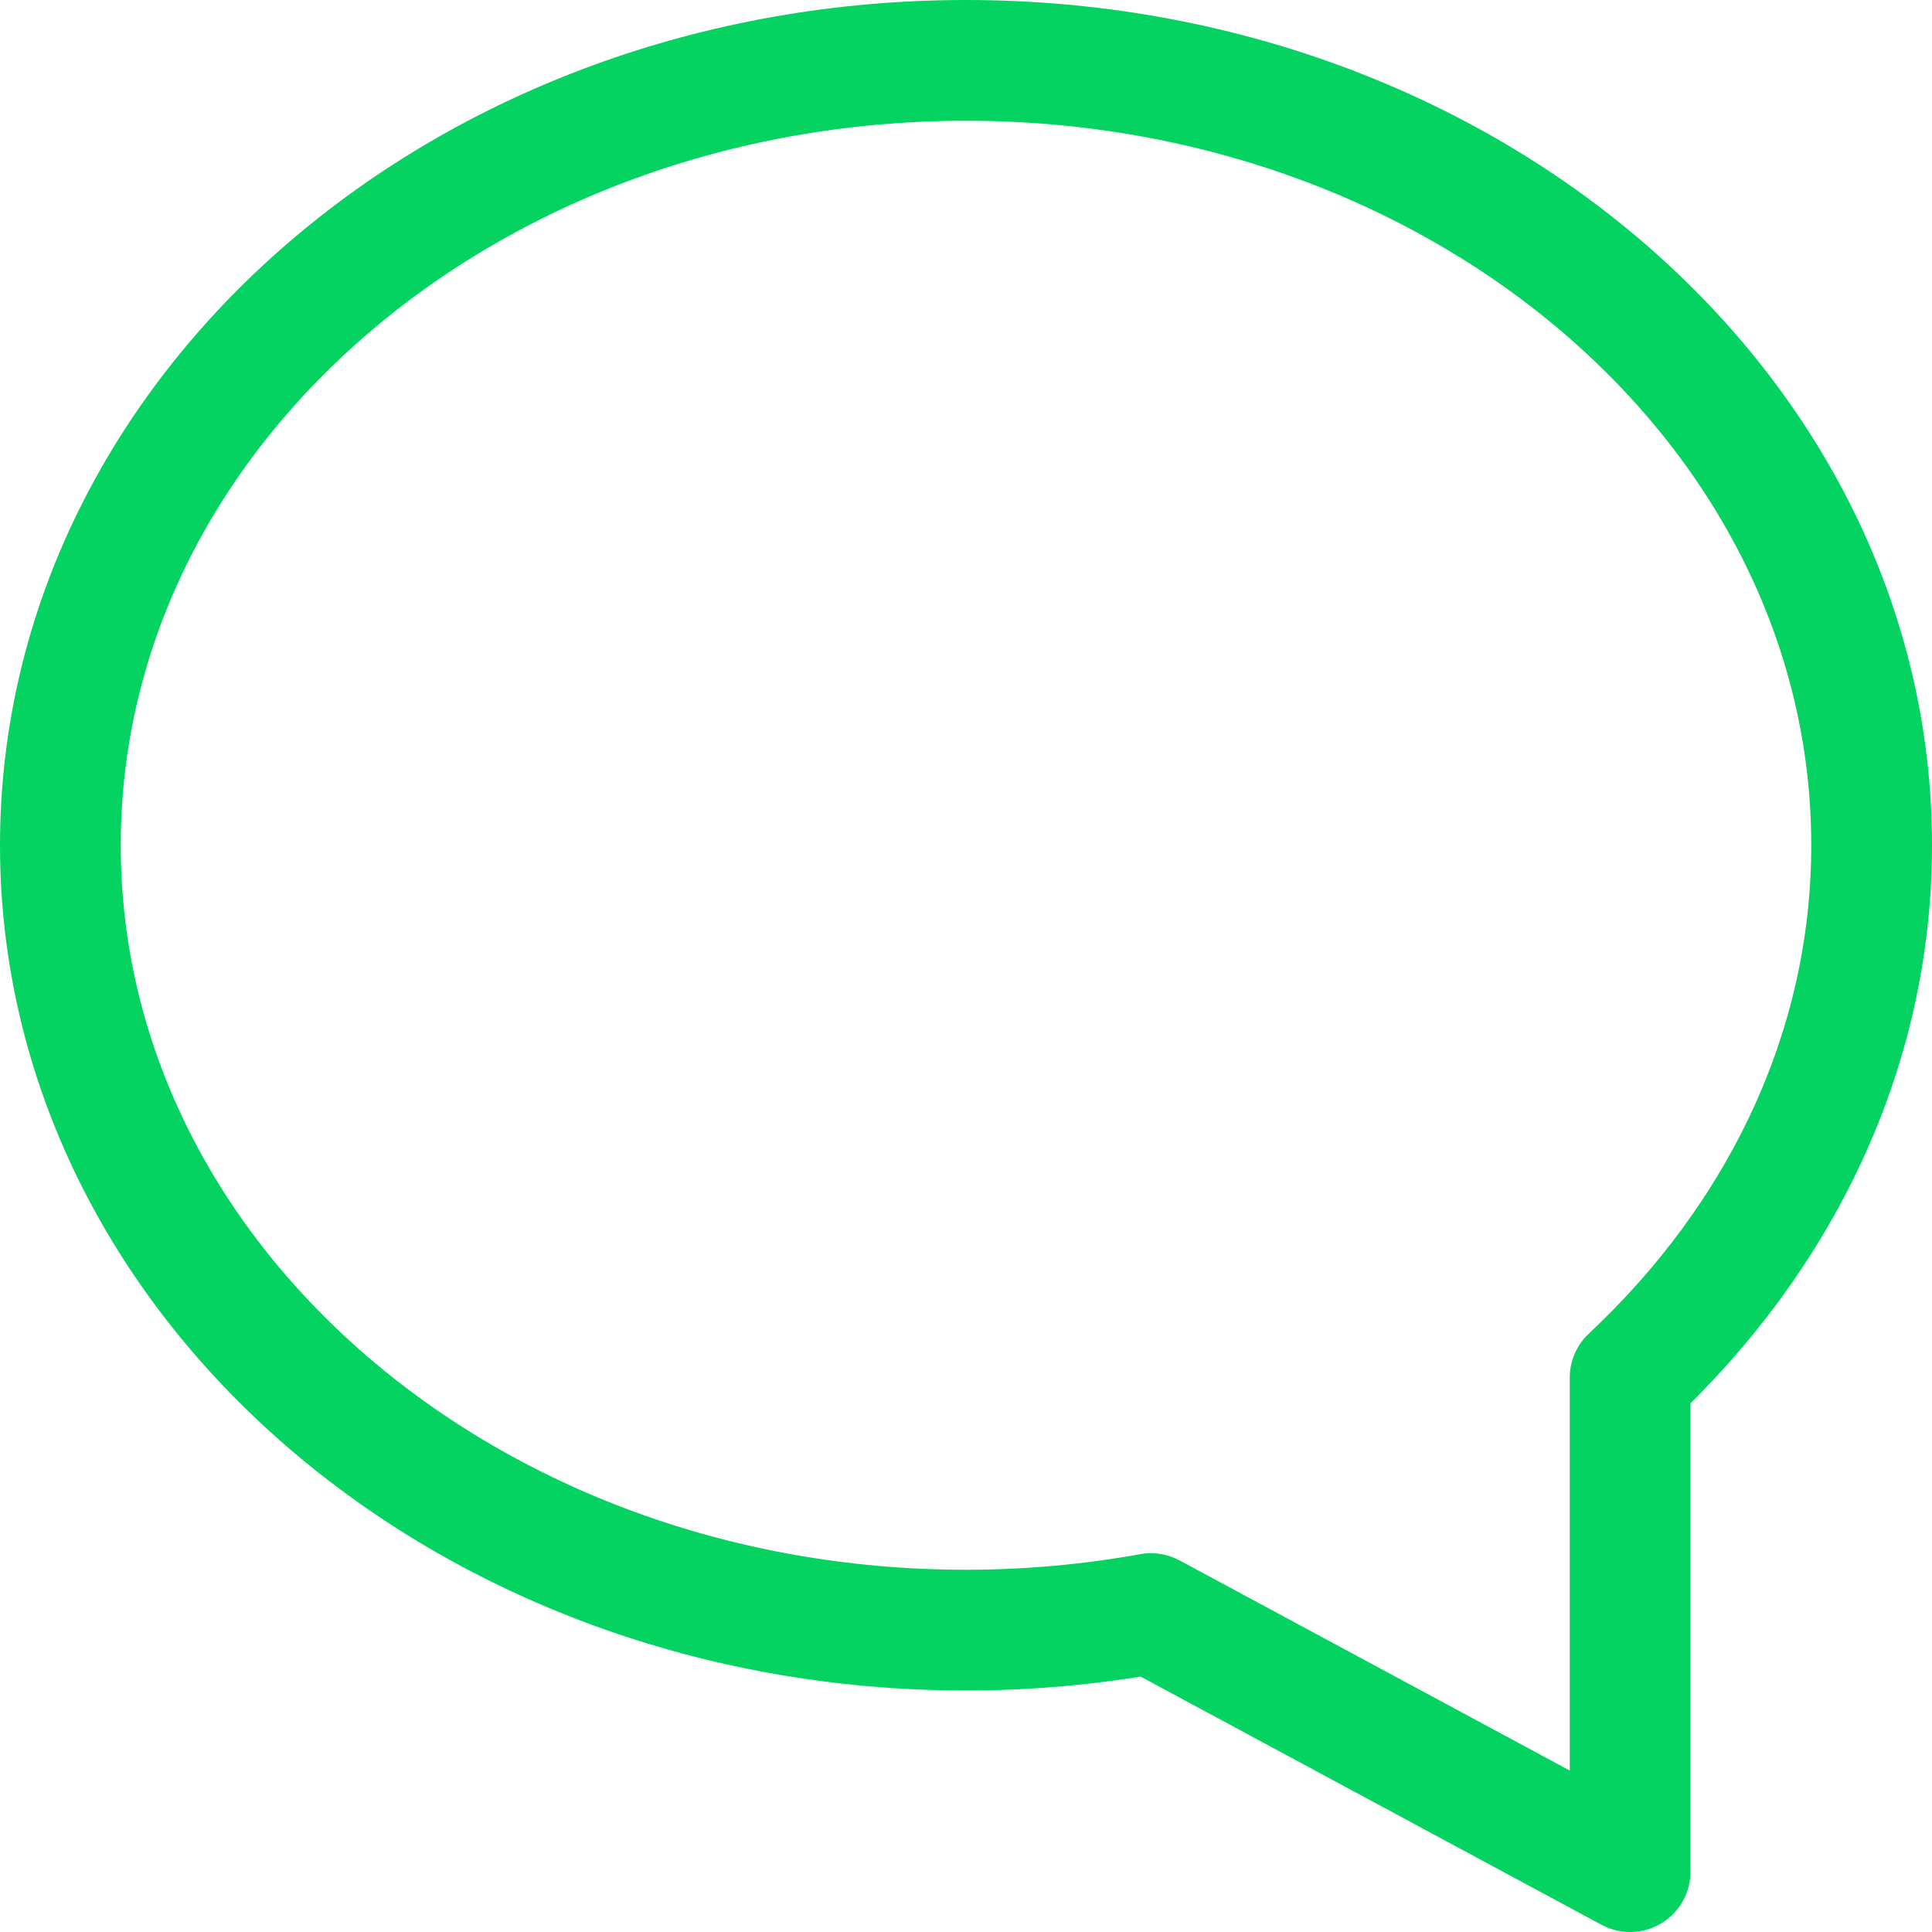
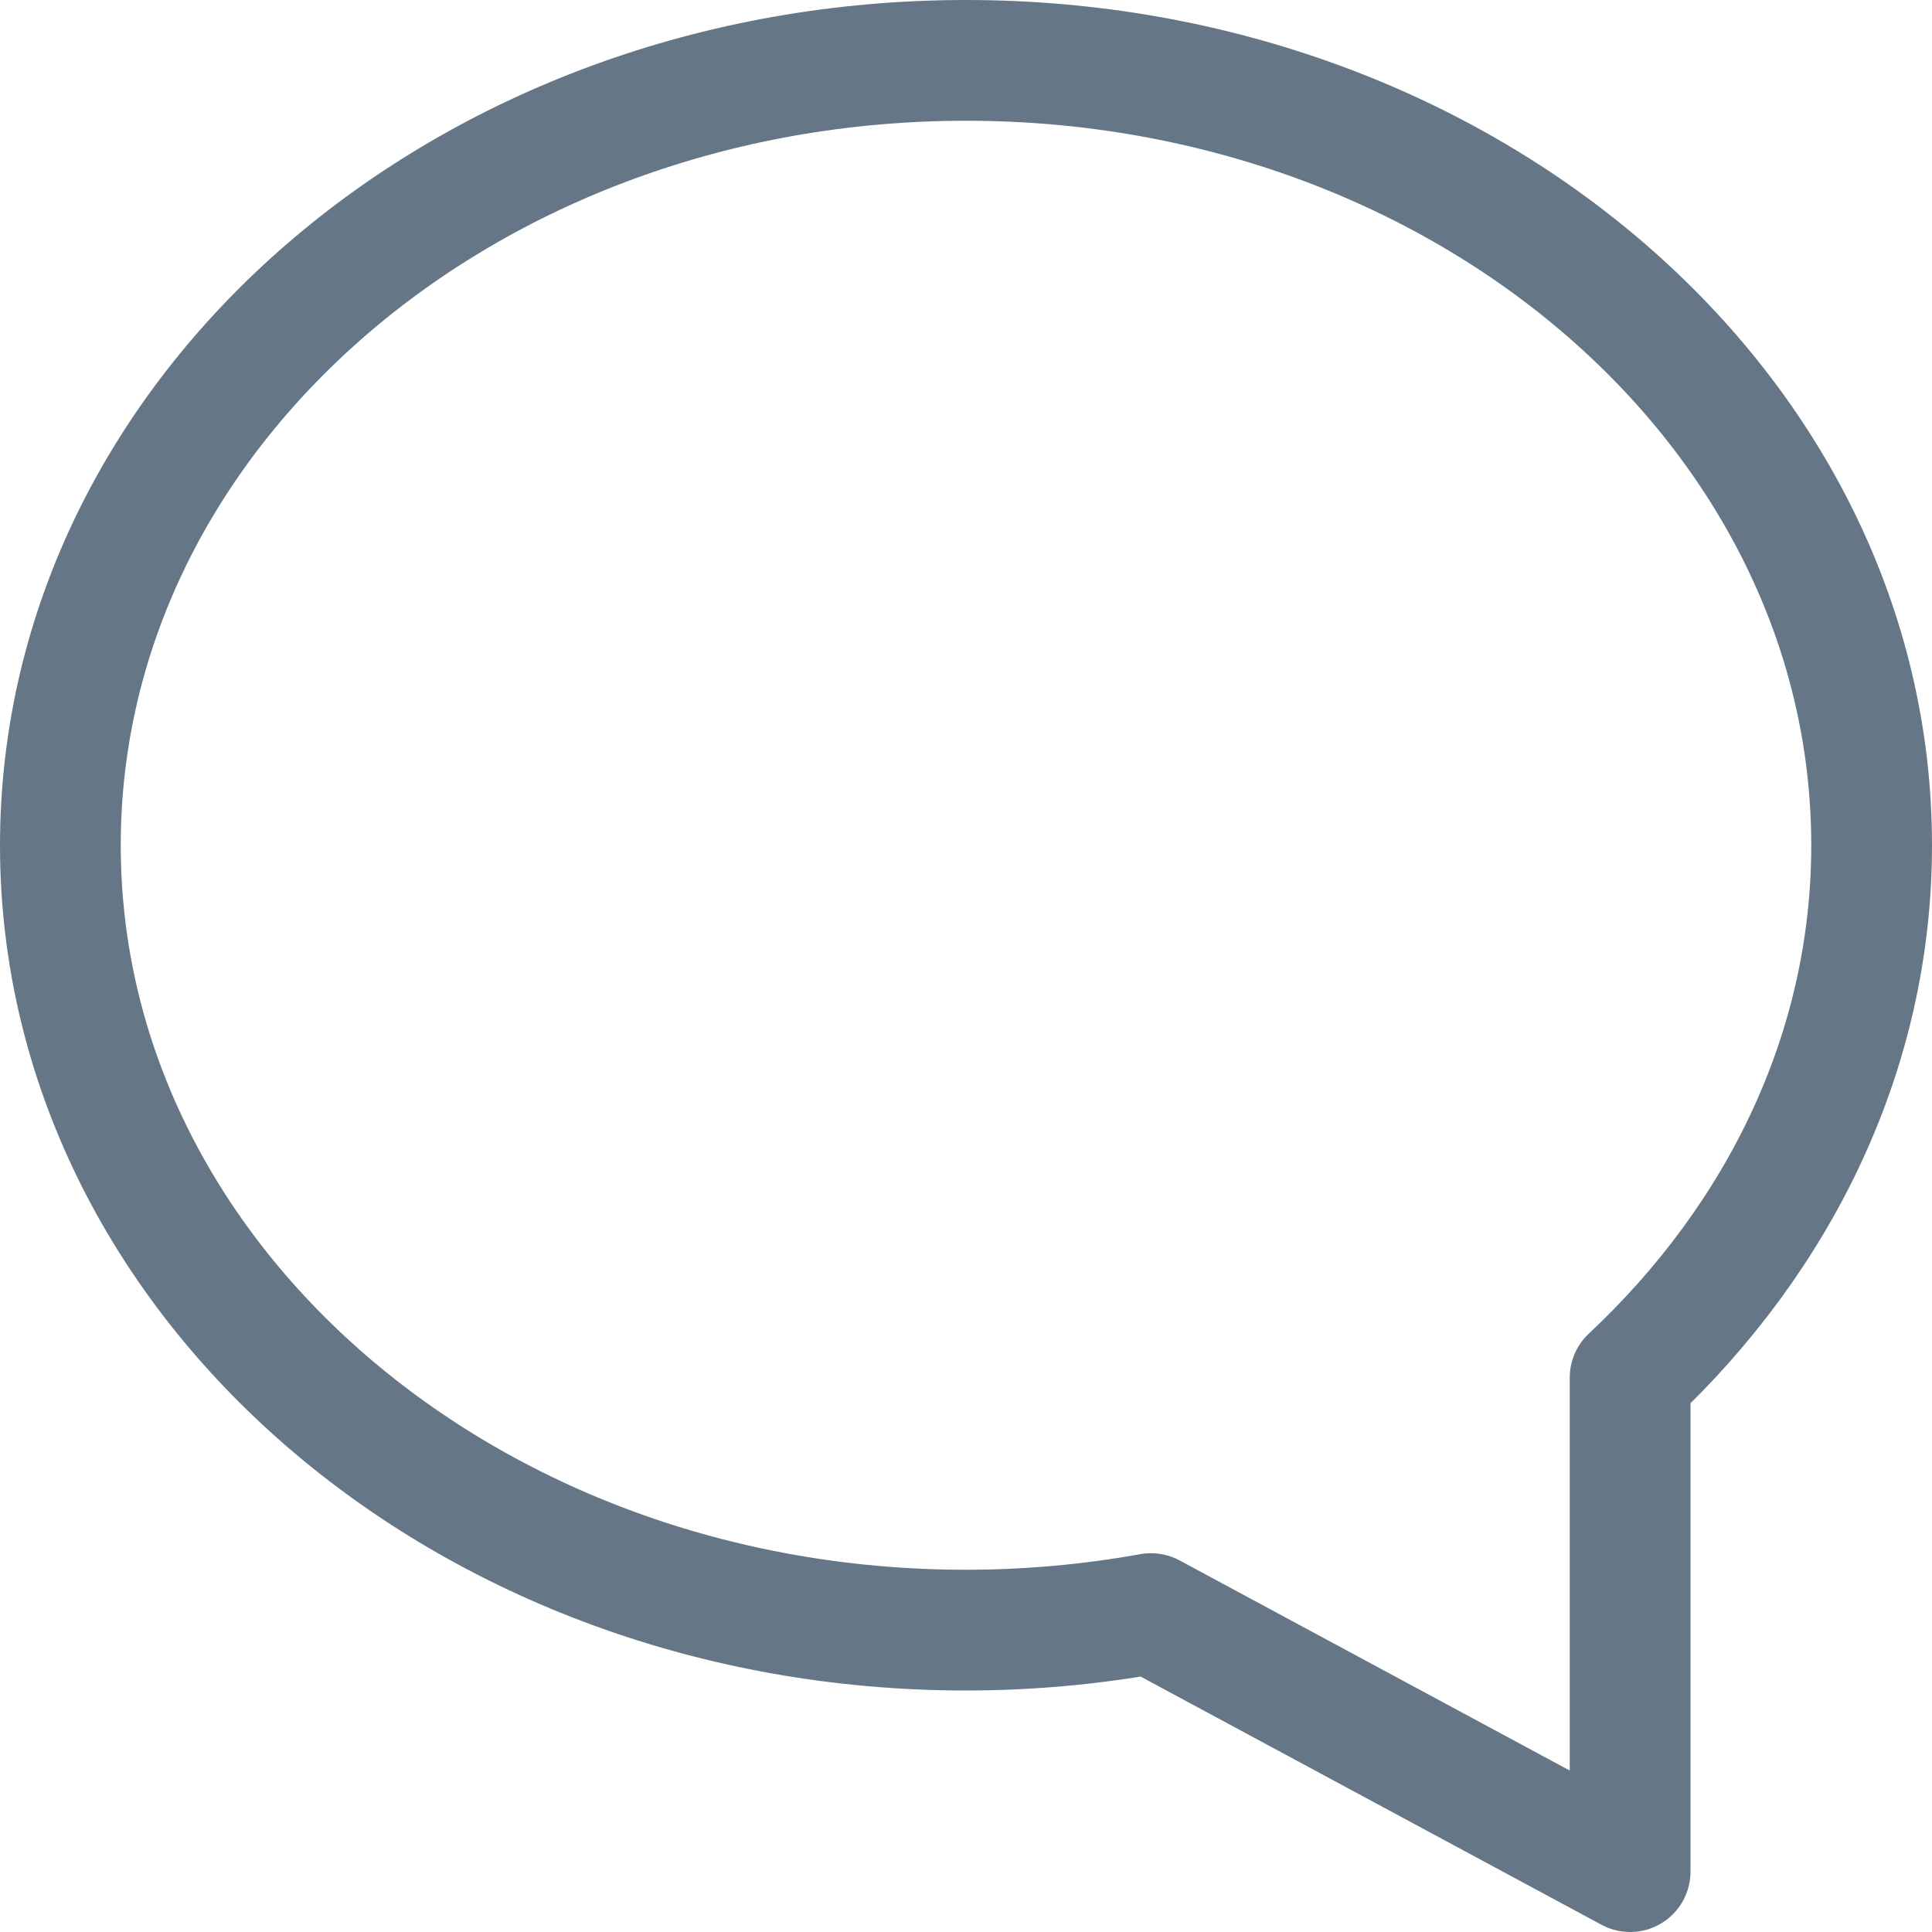
<svg xmlns="http://www.w3.org/2000/svg" width="16px" height="16px" viewBox="0 0 16 16" version="1.1">
  <defs />
  <g id="Symbols" stroke="none" stroke-width="1" fill="none" fill-rule="evenodd" stroke-linecap="round" stroke-linejoin="round">
-     <g id="twitter/retweet" transform="translate(-70, -95)" stroke="#04D361">
+     <g id="twitter/retweet" transform="translate(-70, -95)" stroke="#657786">
      <g id="Tweet">
        <g id="Content" transform="translate(68, 20)">
          <g id="Info-tweet" transform="translate(2, 75)">
            <g id="chat-round">
              <path d="M15.5,7 C15.5,3.41 12.142,0.5 8,0.5 C3.858,0.5 0.5,3.41 0.5,7 C0.5,10.59 3.858,13.5 8,13.5 C8.525,13.5 9.037,13.452 9.532,13.363 L13.5,15.5 L13.5,11.409 C14.738,10.25 15.5,8.704 15.5,7 Z" id="Shape" />
            </g>
          </g>
        </g>
      </g>
    </g>
  </g>
</svg>
